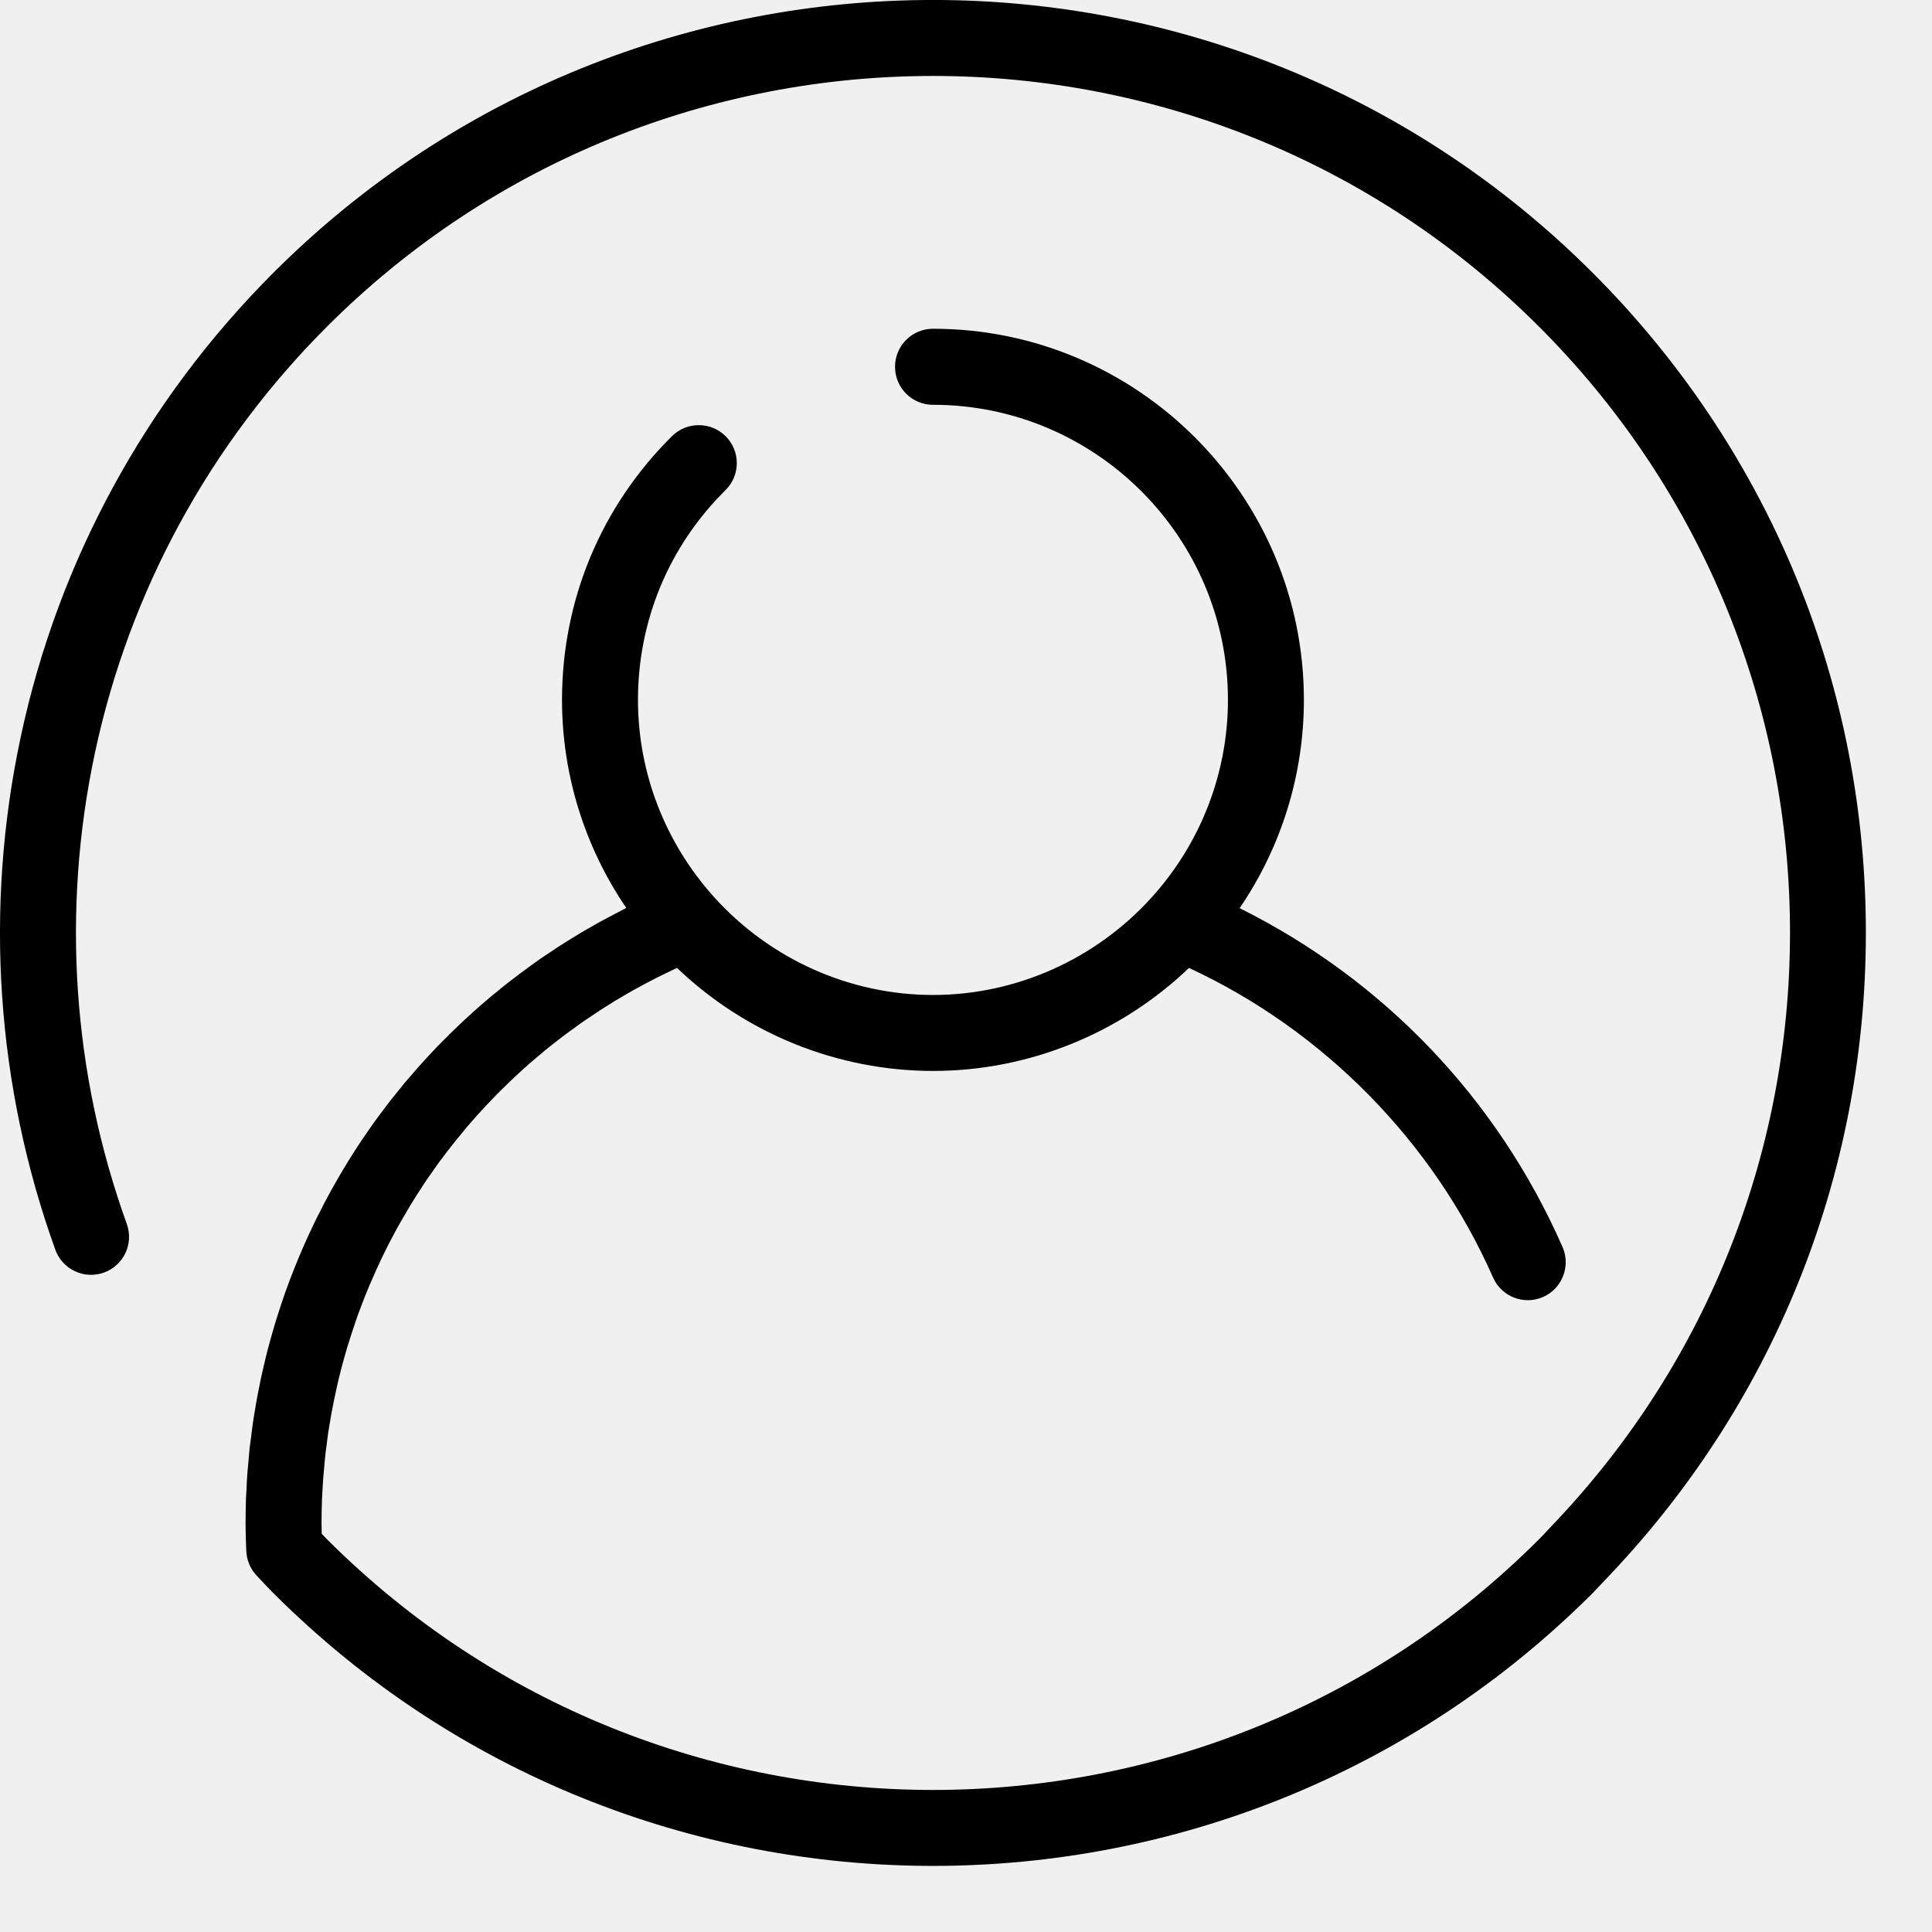
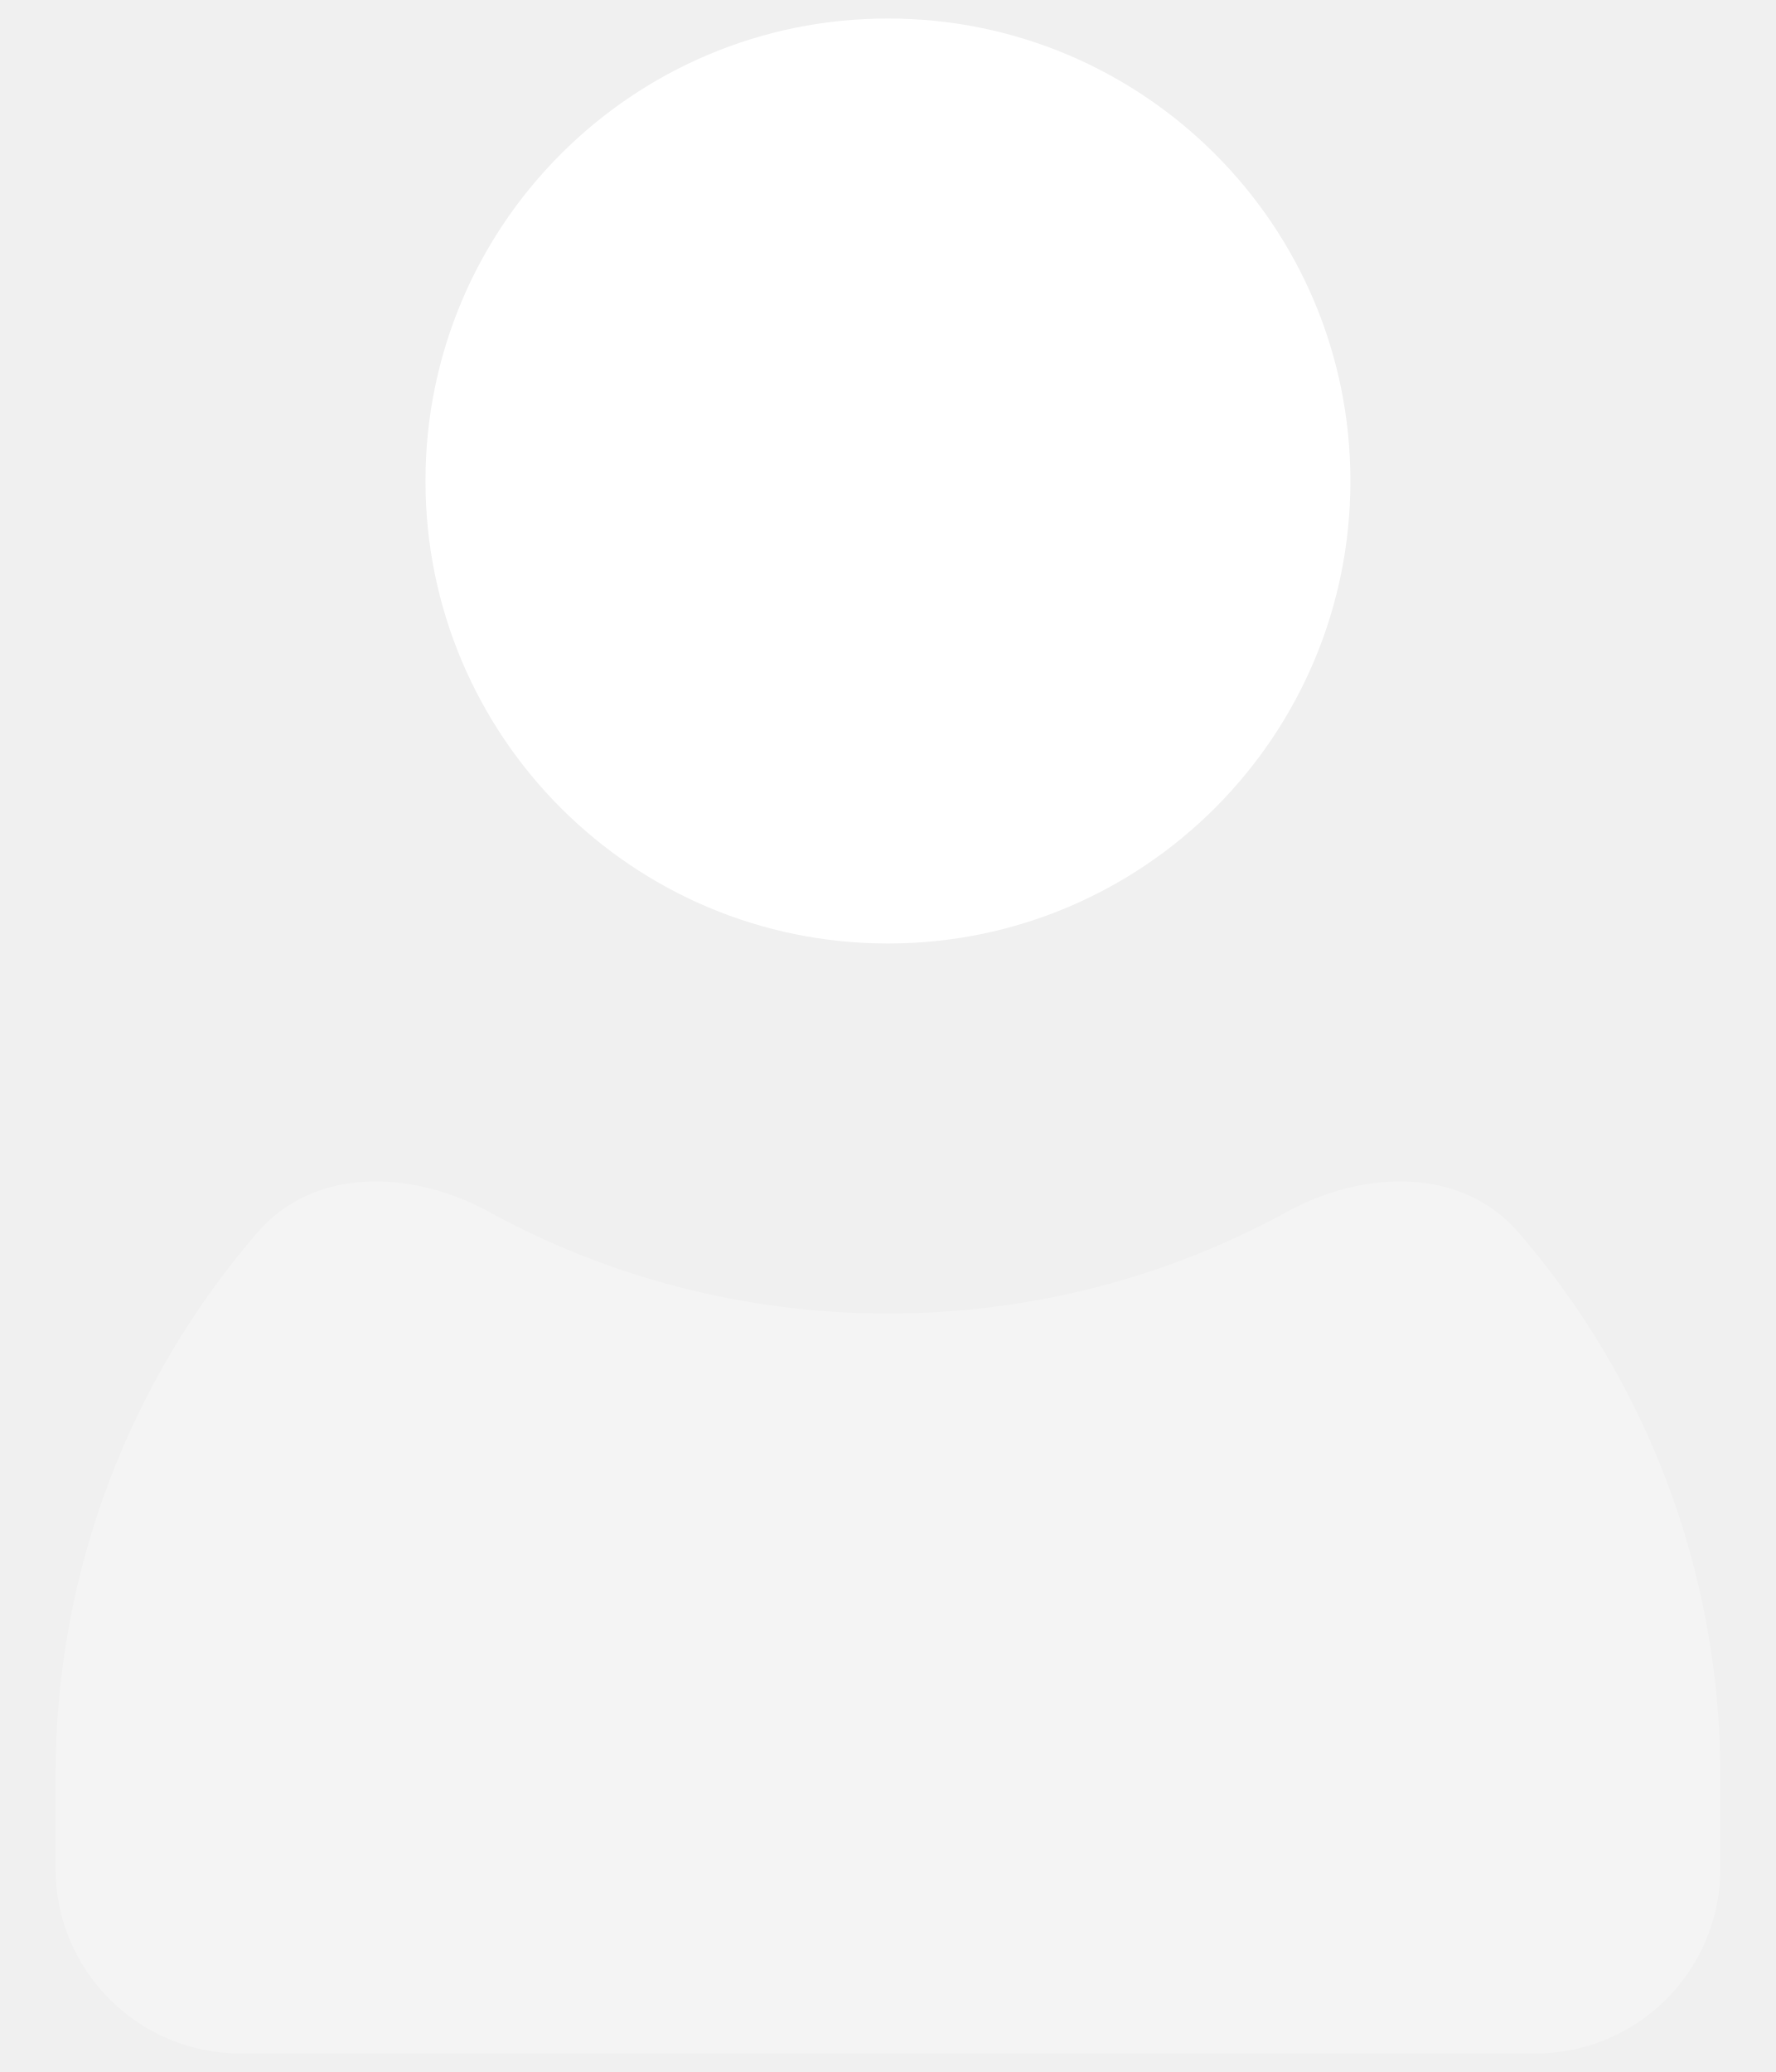
- <svg xmlns="http://www.w3.org/2000/svg" width="19px" height="19px" viewBox="0 0 19 19" version="1.1">
-   <g id="Page-1" stroke="none" stroke-width="1" fill="currentColor" fill-rule="evenodd">
-     <g id="Ranking" transform="translate(-307, -603)" fill="currentColor">
-       <g id="Nav-Bar" transform="translate(1, 584)">
-         <g id="PERFIL" transform="translate(269, 16)">
-           <g id="Profile-Active" transform="translate(34, 0)">
-             <path d="M18.664,5.684 C15.086,2.105 9.265,2.105 5.687,5.684 C4.432,6.94 3.573,8.517 3.204,10.246 C2.844,11.93 2.962,13.674 3.544,15.29 C3.614,15.484 3.828,15.585 4.022,15.515 C4.216,15.445 4.317,15.231 4.247,15.037 C3.712,13.552 3.604,11.949 3.934,10.402 C4.273,8.815 5.062,7.366 6.215,6.213 C9.502,2.925 14.849,2.925 18.136,6.213 C19.701,7.778 20.577,9.859 20.603,12.073 C20.628,14.282 19.805,16.38 18.285,17.98 C18.267,17.999 18.249,18.018 18.231,18.037 C18.2,18.071 18.169,18.104 18.136,18.137 C14.849,21.425 9.502,21.425 6.215,18.137 C6.198,18.119 6.181,18.102 6.164,18.084 C6.163,18.05 6.162,18.016 6.162,17.982 C6.162,17.907 6.164,17.832 6.166,17.757 C6.167,17.732 6.169,17.707 6.17,17.683 C6.173,17.633 6.175,17.584 6.179,17.534 C6.181,17.505 6.184,17.476 6.187,17.446 C6.191,17.402 6.194,17.357 6.199,17.313 C6.202,17.282 6.207,17.251 6.211,17.219 C6.216,17.177 6.221,17.135 6.227,17.093 C6.232,17.061 6.238,17.03 6.243,16.998 C6.25,16.957 6.256,16.917 6.264,16.876 C6.27,16.844 6.276,16.812 6.283,16.78 C6.291,16.741 6.299,16.701 6.308,16.661 C6.315,16.629 6.323,16.597 6.33,16.565 C6.34,16.526 6.349,16.488 6.359,16.449 C6.367,16.417 6.376,16.385 6.385,16.354 C6.396,16.316 6.407,16.277 6.418,16.239 C6.428,16.207 6.438,16.176 6.448,16.145 C6.46,16.107 6.472,16.07 6.485,16.032 C6.495,16.001 6.506,15.97 6.517,15.939 C6.531,15.902 6.544,15.865 6.558,15.829 C6.57,15.798 6.582,15.767 6.594,15.736 C6.609,15.7 6.624,15.664 6.639,15.628 C6.652,15.597 6.665,15.568 6.679,15.537 C6.694,15.502 6.71,15.466 6.727,15.431 C6.74,15.401 6.755,15.371 6.769,15.342 C6.786,15.307 6.804,15.272 6.821,15.237 C6.836,15.208 6.852,15.179 6.867,15.15 C6.885,15.115 6.904,15.081 6.923,15.047 C6.939,15.018 6.955,14.99 6.972,14.962 C6.991,14.928 7.011,14.894 7.031,14.861 C7.048,14.833 7.065,14.805 7.083,14.777 C7.104,14.744 7.125,14.711 7.146,14.679 C7.164,14.652 7.182,14.624 7.2,14.597 C7.223,14.565 7.245,14.533 7.268,14.501 C7.286,14.474 7.305,14.448 7.324,14.422 C7.348,14.39 7.372,14.359 7.395,14.328 C7.415,14.302 7.435,14.276 7.455,14.251 C7.48,14.22 7.504,14.189 7.53,14.159 C7.55,14.134 7.571,14.109 7.591,14.084 C7.617,14.054 7.643,14.024 7.67,13.994 C7.691,13.971 7.712,13.946 7.734,13.923 C7.761,13.893 7.789,13.864 7.816,13.835 C7.838,13.812 7.86,13.789 7.883,13.766 C7.911,13.737 7.94,13.709 7.969,13.681 C7.991,13.659 8.014,13.636 8.037,13.615 C8.067,13.586 8.097,13.559 8.127,13.531 C8.151,13.511 8.173,13.489 8.197,13.468 C8.228,13.441 8.26,13.414 8.292,13.387 C8.316,13.368 8.339,13.348 8.362,13.328 C8.395,13.301 8.429,13.275 8.463,13.248 C8.487,13.23 8.51,13.211 8.534,13.193 C8.569,13.166 8.605,13.14 8.642,13.114 C8.664,13.098 8.687,13.081 8.71,13.064 C8.75,13.036 8.791,13.009 8.832,12.982 C8.852,12.969 8.871,12.955 8.892,12.941 C8.945,12.907 8.999,12.874 9.053,12.84 C9.062,12.835 9.07,12.83 9.079,12.825 C9.142,12.787 9.205,12.75 9.27,12.715 C9.292,12.703 9.315,12.691 9.337,12.679 C9.38,12.656 9.423,12.633 9.467,12.611 C9.494,12.597 9.523,12.584 9.551,12.57 C9.587,12.553 9.622,12.536 9.658,12.519 C10.335,13.166 11.238,13.532 12.176,13.532 C13.113,13.532 14.016,13.166 14.693,12.519 C16.014,13.131 17.095,14.228 17.683,15.563 C17.766,15.752 17.986,15.838 18.175,15.755 C18.364,15.672 18.449,15.451 18.366,15.262 C17.724,13.802 16.606,12.636 15.191,11.931 C15.602,11.329 15.823,10.617 15.823,9.883 C15.823,7.871 14.187,6.233 12.176,6.233 C11.969,6.233 11.802,6.401 11.802,6.607 C11.802,6.814 11.969,6.981 12.176,6.981 C13.775,6.981 15.076,8.283 15.076,9.883 C15.076,10.598 14.811,11.288 14.328,11.823 L14.328,11.823 C13.777,12.434 12.992,12.785 12.175,12.785 C11.359,12.785 10.574,12.434 10.023,11.823 L10.023,11.823 C9.54,11.287 9.274,10.598 9.274,9.883 C9.274,9.102 9.58,8.369 10.135,7.82 C10.282,7.675 10.283,7.438 10.138,7.292 C9.993,7.145 9.756,7.144 9.609,7.289 C8.912,7.979 8.527,8.9 8.527,9.883 C8.527,10.616 8.749,11.327 9.159,11.929 C9.155,11.931 9.152,11.933 9.148,11.935 C9.119,11.95 9.09,11.965 9.062,11.98 C9.017,12.003 8.973,12.026 8.929,12.05 C8.898,12.066 8.868,12.084 8.838,12.101 C8.797,12.124 8.756,12.147 8.716,12.171 C8.685,12.19 8.654,12.209 8.623,12.228 C8.584,12.252 8.546,12.275 8.508,12.3 C8.477,12.32 8.446,12.34 8.416,12.361 C8.379,12.386 8.342,12.41 8.305,12.435 C8.275,12.457 8.245,12.479 8.215,12.5 C8.179,12.526 8.144,12.552 8.109,12.578 C8.079,12.6 8.049,12.623 8.02,12.646 C7.986,12.672 7.952,12.699 7.918,12.727 C7.889,12.75 7.86,12.774 7.831,12.798 C7.798,12.826 7.765,12.854 7.733,12.882 C7.705,12.906 7.677,12.931 7.649,12.956 C7.617,12.985 7.585,13.014 7.554,13.043 C7.527,13.069 7.5,13.094 7.473,13.12 C7.442,13.15 7.411,13.18 7.381,13.211 C7.355,13.237 7.329,13.263 7.303,13.289 C7.273,13.321 7.243,13.353 7.214,13.384 C7.189,13.411 7.164,13.438 7.14,13.465 C7.11,13.498 7.082,13.531 7.053,13.565 C7.03,13.592 7.006,13.618 6.983,13.645 C6.954,13.681 6.926,13.716 6.897,13.752 C6.876,13.778 6.854,13.804 6.833,13.831 C6.803,13.87 6.774,13.909 6.745,13.948 C6.727,13.973 6.708,13.997 6.69,14.022 C6.653,14.073 6.618,14.125 6.582,14.177 C6.573,14.191 6.563,14.204 6.554,14.218 C6.51,14.284 6.467,14.35 6.426,14.417 C6.411,14.441 6.398,14.464 6.383,14.488 C6.357,14.532 6.329,14.577 6.304,14.623 C6.288,14.651 6.272,14.68 6.256,14.708 C6.234,14.75 6.211,14.79 6.189,14.832 C6.173,14.863 6.158,14.894 6.142,14.925 C6.121,14.965 6.101,15.005 6.082,15.046 C6.066,15.078 6.051,15.111 6.036,15.143 C6.018,15.183 5.999,15.223 5.982,15.264 C5.967,15.297 5.953,15.33 5.939,15.364 C5.922,15.404 5.906,15.445 5.89,15.485 C5.876,15.519 5.863,15.554 5.85,15.588 C5.835,15.629 5.82,15.67 5.805,15.71 C5.793,15.745 5.781,15.78 5.769,15.815 C5.755,15.856 5.742,15.898 5.729,15.939 C5.717,15.975 5.707,16.01 5.696,16.046 C5.684,16.087 5.672,16.13 5.66,16.172 C5.65,16.207 5.641,16.243 5.631,16.279 C5.62,16.321 5.61,16.364 5.6,16.407 C5.591,16.443 5.583,16.479 5.575,16.515 C5.565,16.558 5.556,16.602 5.548,16.646 C5.54,16.682 5.533,16.718 5.527,16.754 C5.518,16.798 5.511,16.844 5.504,16.889 C5.498,16.924 5.492,16.959 5.487,16.995 C5.48,17.041 5.474,17.088 5.469,17.135 C5.464,17.17 5.459,17.204 5.455,17.239 C5.45,17.288 5.446,17.337 5.442,17.386 C5.439,17.419 5.436,17.452 5.433,17.485 C5.429,17.54 5.426,17.595 5.424,17.65 C5.423,17.678 5.421,17.705 5.419,17.733 C5.417,17.815 5.415,17.899 5.415,17.982 C5.415,18.073 5.418,18.158 5.422,18.252 C5.423,18.274 5.426,18.295 5.43,18.316 C5.43,18.317 5.43,18.319 5.431,18.321 C5.436,18.341 5.442,18.36 5.45,18.379 C5.45,18.381 5.451,18.383 5.452,18.385 C5.46,18.404 5.47,18.421 5.48,18.439 C5.482,18.44 5.483,18.443 5.484,18.445 C5.496,18.461 5.508,18.477 5.521,18.491 C5.523,18.493 5.523,18.494 5.524,18.495 L5.573,18.547 C5.611,18.587 5.648,18.627 5.687,18.666 C7.476,20.455 9.825,21.35 12.175,21.35 C14.525,21.35 16.875,20.455 18.664,18.666 C18.702,18.627 18.74,18.587 18.777,18.547 L18.826,18.495 C20.481,16.753 21.377,14.47 21.349,12.065 C21.322,9.654 20.368,7.389 18.664,5.684" id="Profile-Mask" />
+ <svg xmlns="http://www.w3.org/2000/svg" width="24px" height="28px" viewBox="0 0 24 28" version="1.1">
+   <g id="UI" stroke="none" stroke-width="1" fill="none" fill-rule="evenodd">
+     <g id="Events-(Waiting-Aproval)" transform="translate(-301, -744)" fill="#FFFFFF">
+       <g id="Bottom-Nav-Bar" transform="translate(0, 732)">
+         <g id="Profile" transform="translate(250, 11)">
+           <g id="user-profile" transform="translate(48, 0)">
+             <g id="User" transform="translate(3.75, 1.25)">
+               <path d="M17.5,6.25 C17.5,9.702 14.702,12.5 11.25,12.5 C7.798,12.5 5,9.702 5,6.25 C5,2.798 7.798,0 11.25,0 C14.702,0 17.5,2.798 17.5,6.25 Z" id="Path" fill-rule="nonzero" />
+               <path d="M19.773,16.406 C19.002,15.513 17.678,15.559 16.644,16.125 C15.042,17.002 13.204,17.5 11.25,17.5 C9.296,17.5 7.458,17.002 5.856,16.125 C4.821,15.559 3.498,15.513 2.728,16.406 C1.028,18.377 0,20.943 0,23.75 L0,25 C0,26.381 1.119,27.5 2.5,27.5 L20,27.5 C21.381,27.5 22.5,26.381 22.5,25 L22.5,23.75 C22.5,20.943 21.472,18.377 19.773,16.406 Z" id="Path" opacity="0.25" />
+             </g>
          </g>
        </g>
      </g>
    </g>
  </g>
</svg>
